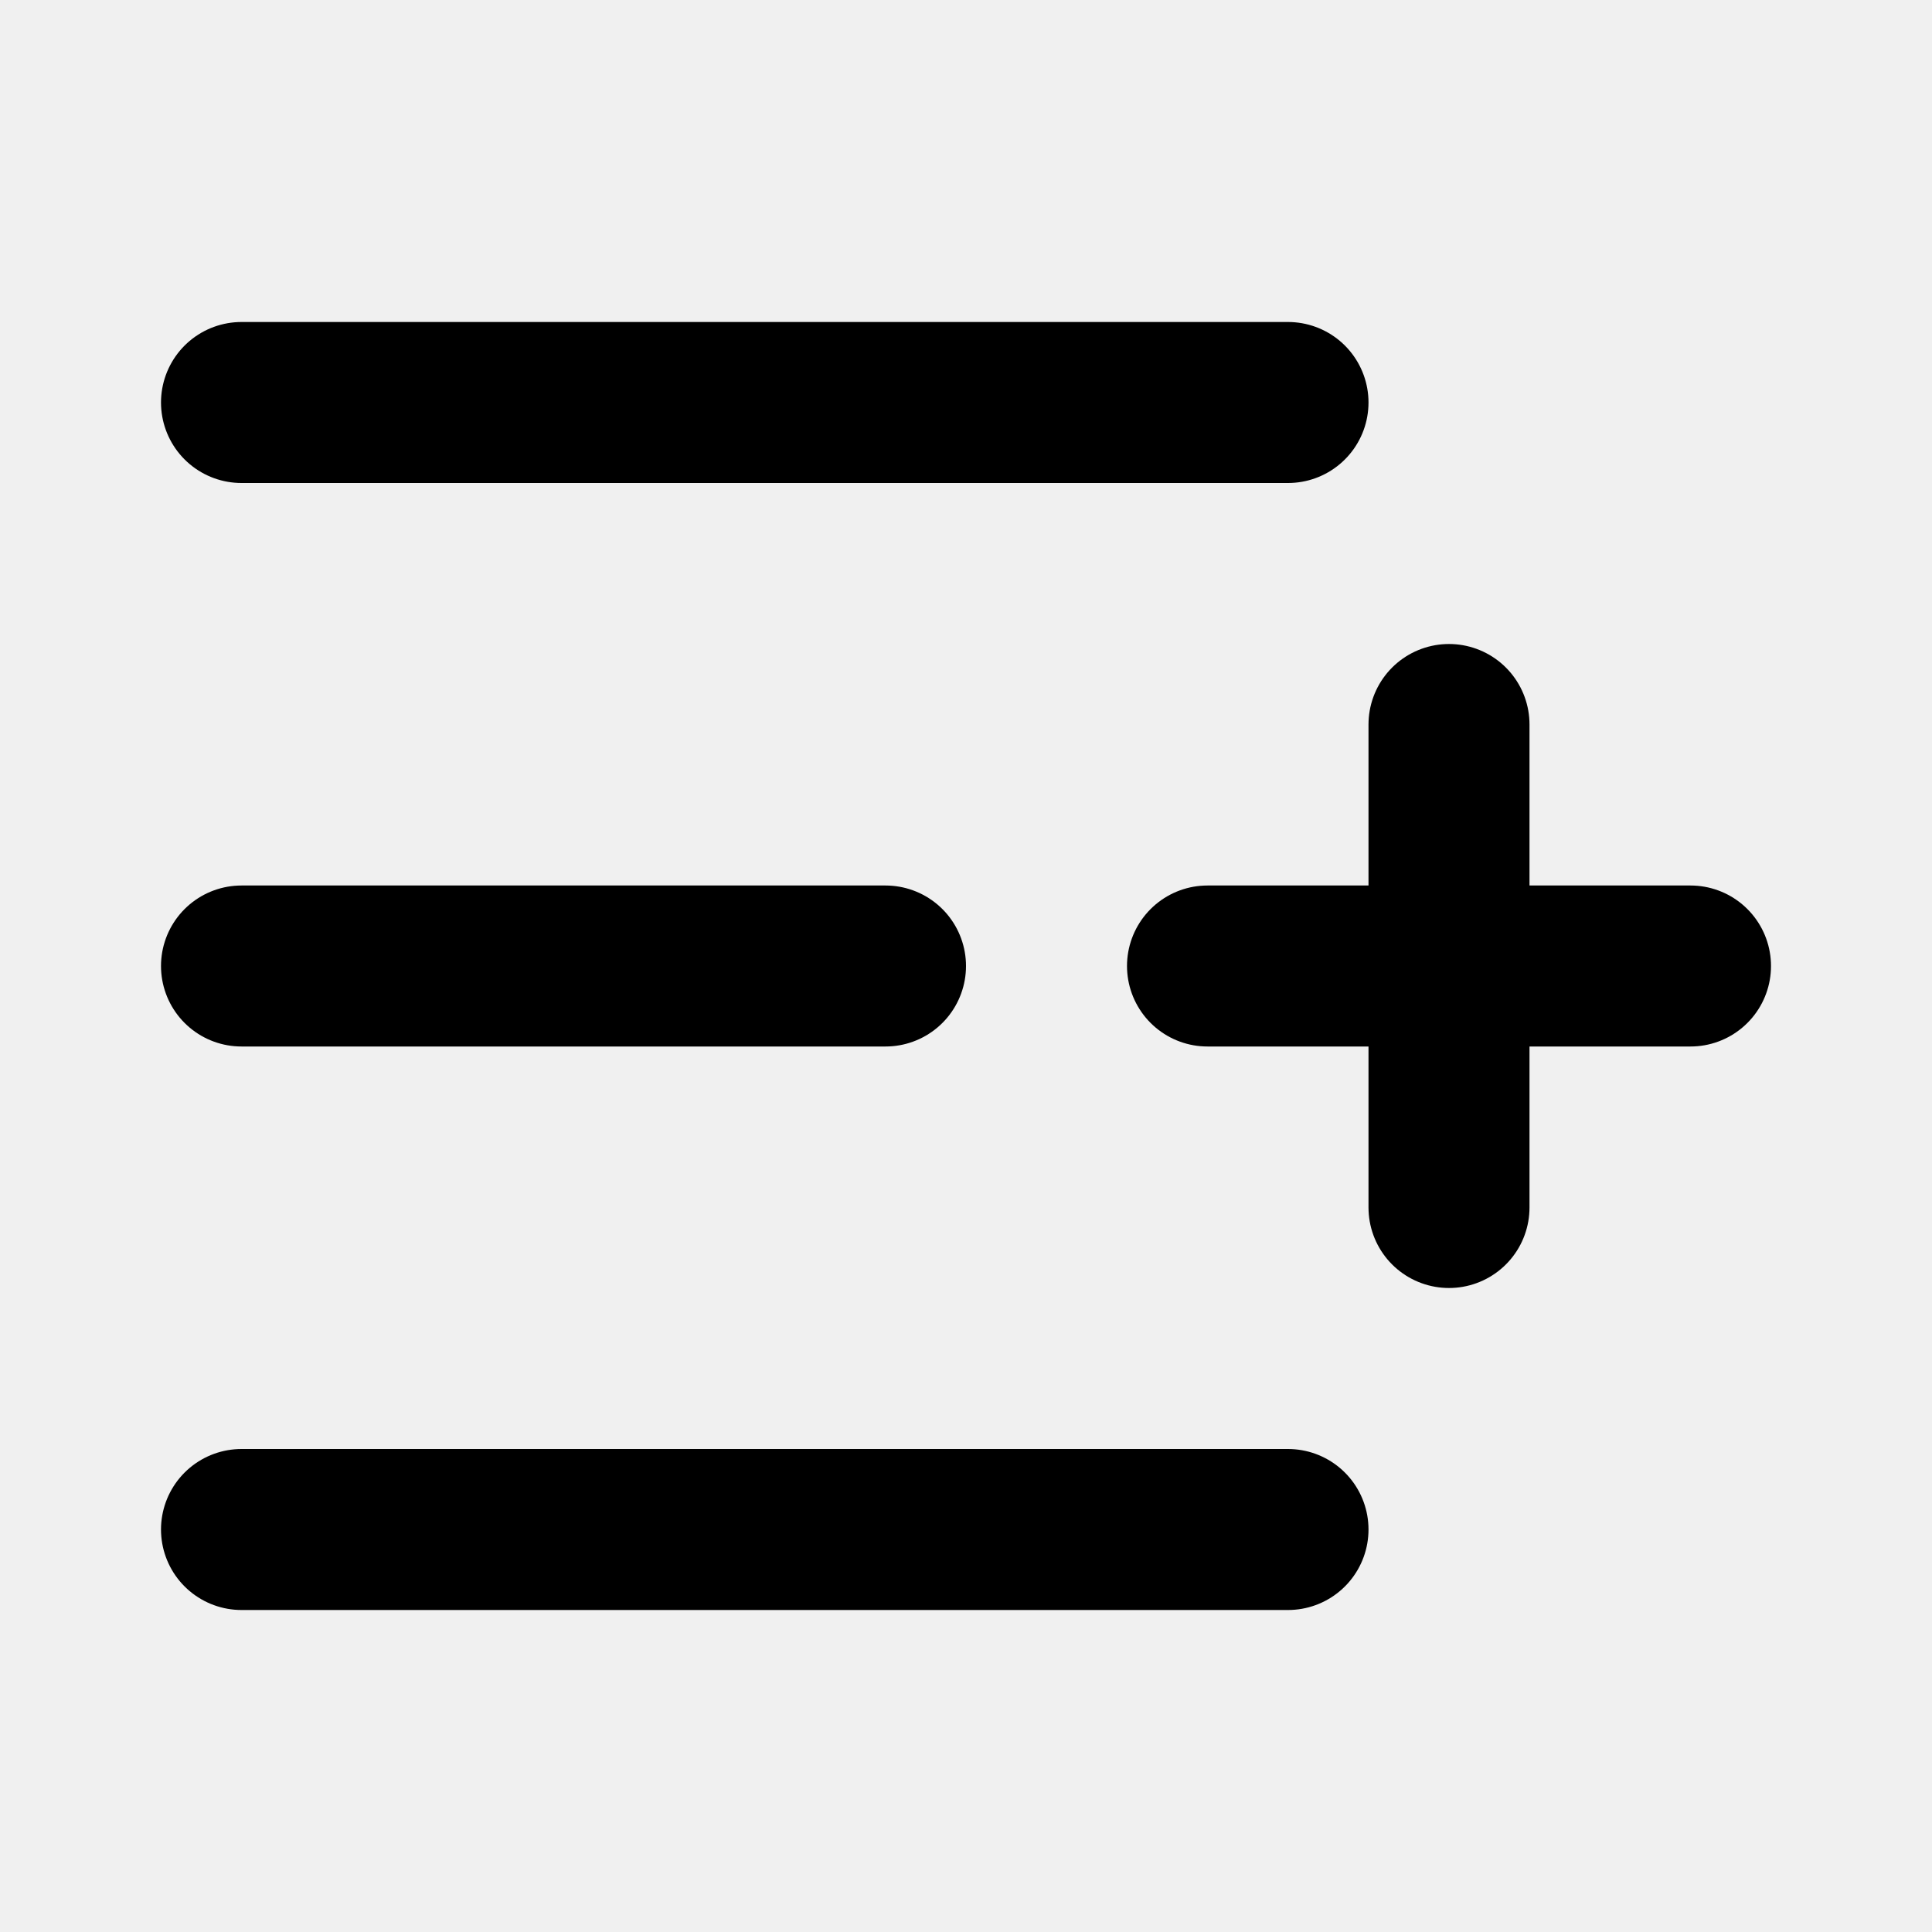
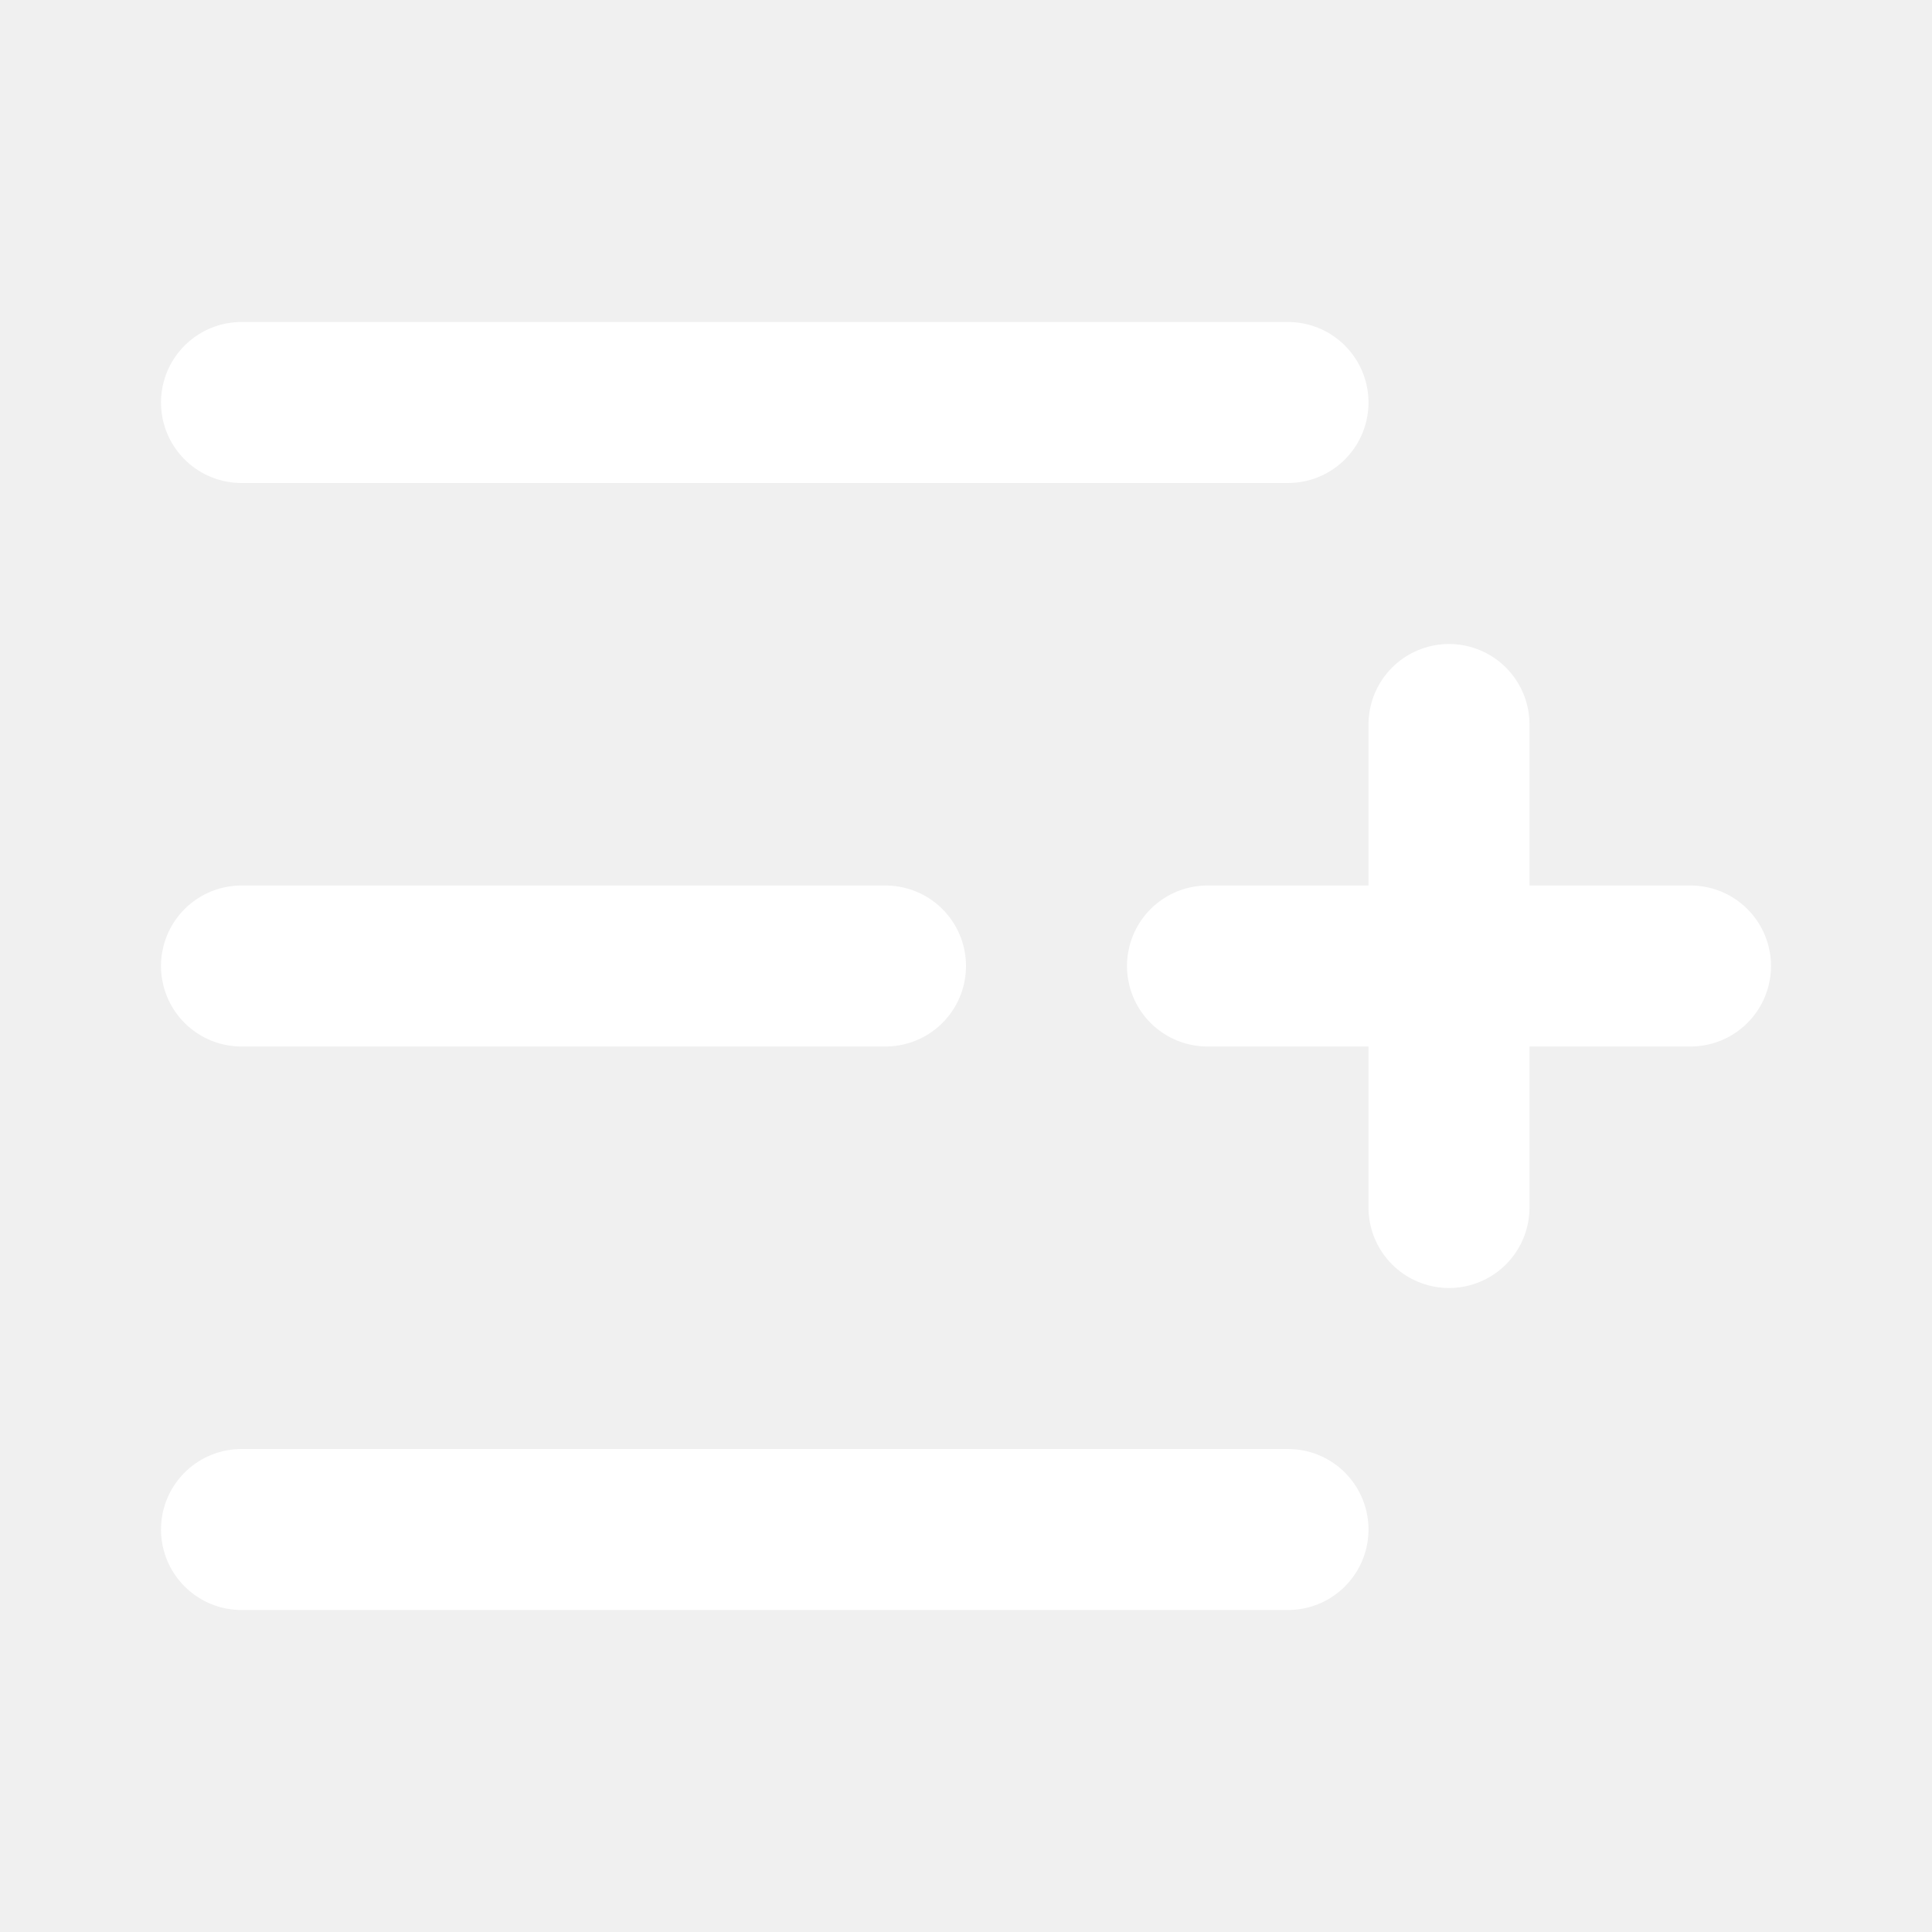
- <svg xmlns="http://www.w3.org/2000/svg" class="lucide lucide-list-plus" width="24" height="24" viewBox="0 0 24 24" fill="none" stroke="currentColor" stroke-width="2" stroke-linecap="round" stroke-linejoin="round">
+ <svg xmlns="http://www.w3.org/2000/svg" class="lucide lucide-list-plus" width="24" height="24" viewBox="0 0 24 24" fill="none" stroke="#ffffff" stroke-width="2" stroke-linecap="round" stroke-linejoin="round">
  <path d="M16 5H3" />
  <path d="M11 12H3" />
  <path d="M16 19H3" />
  <path d="M18 9v6" />
  <path d="M21 12h-6" />
</svg>
